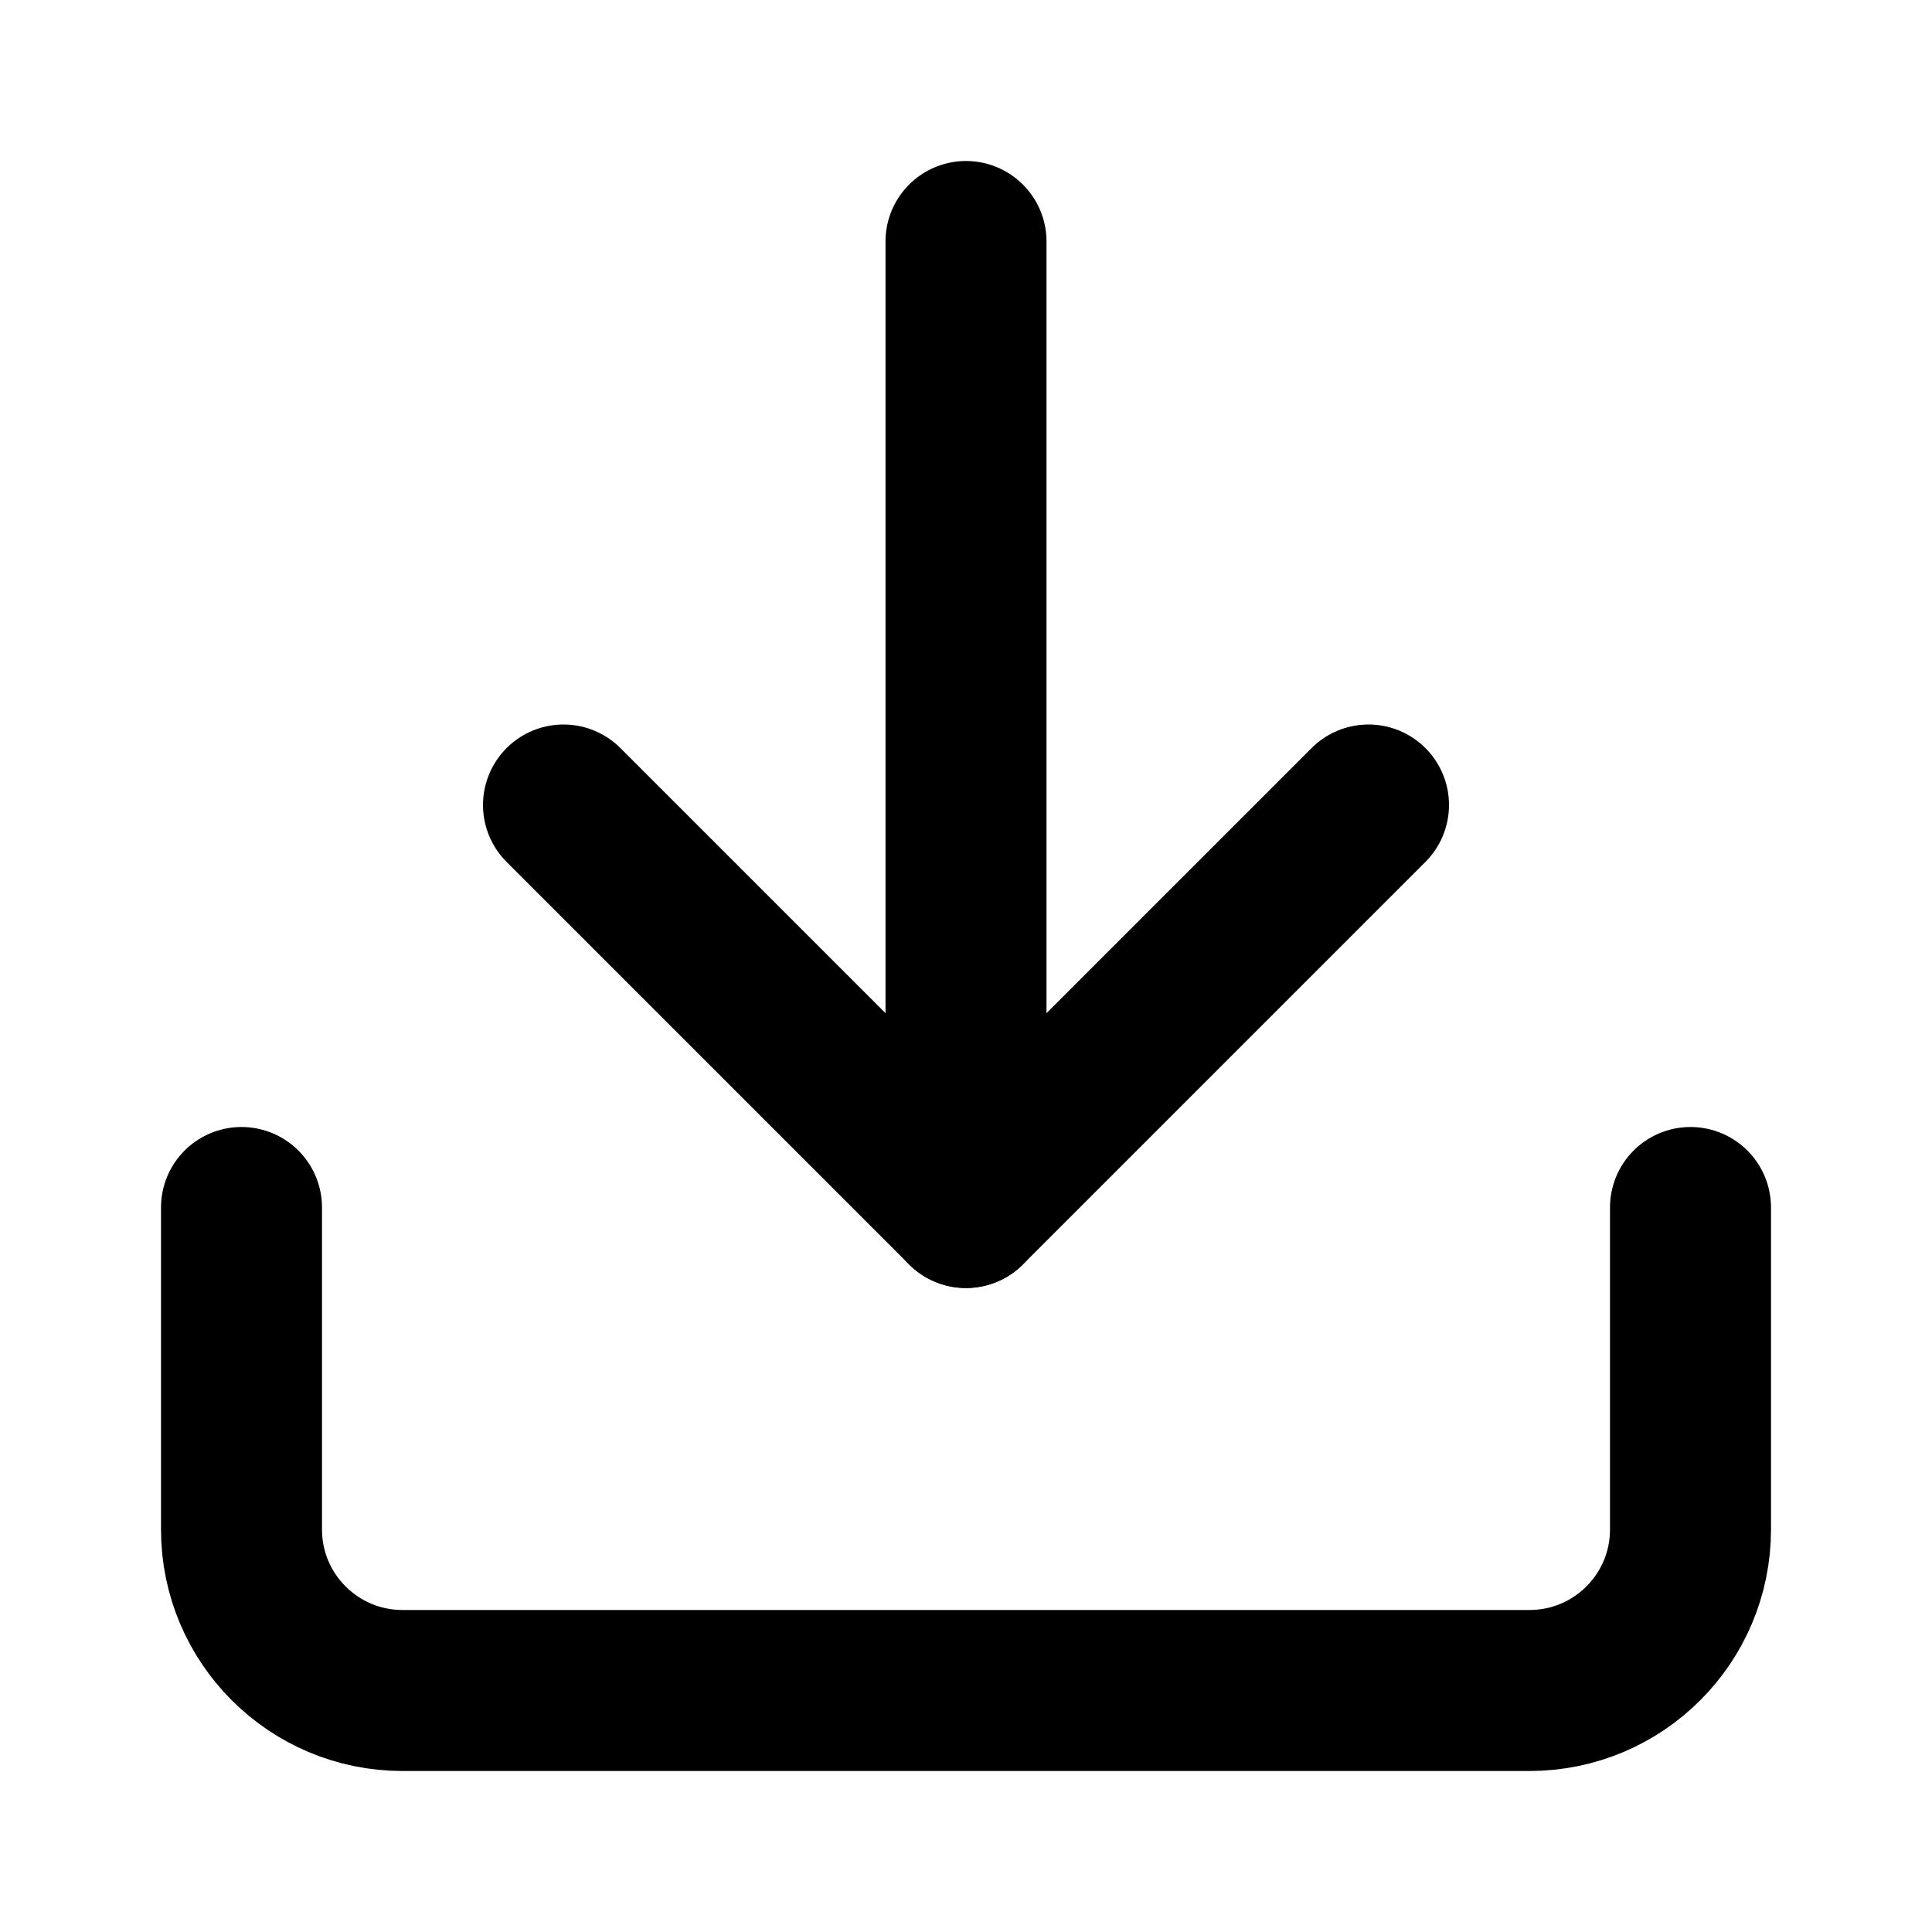
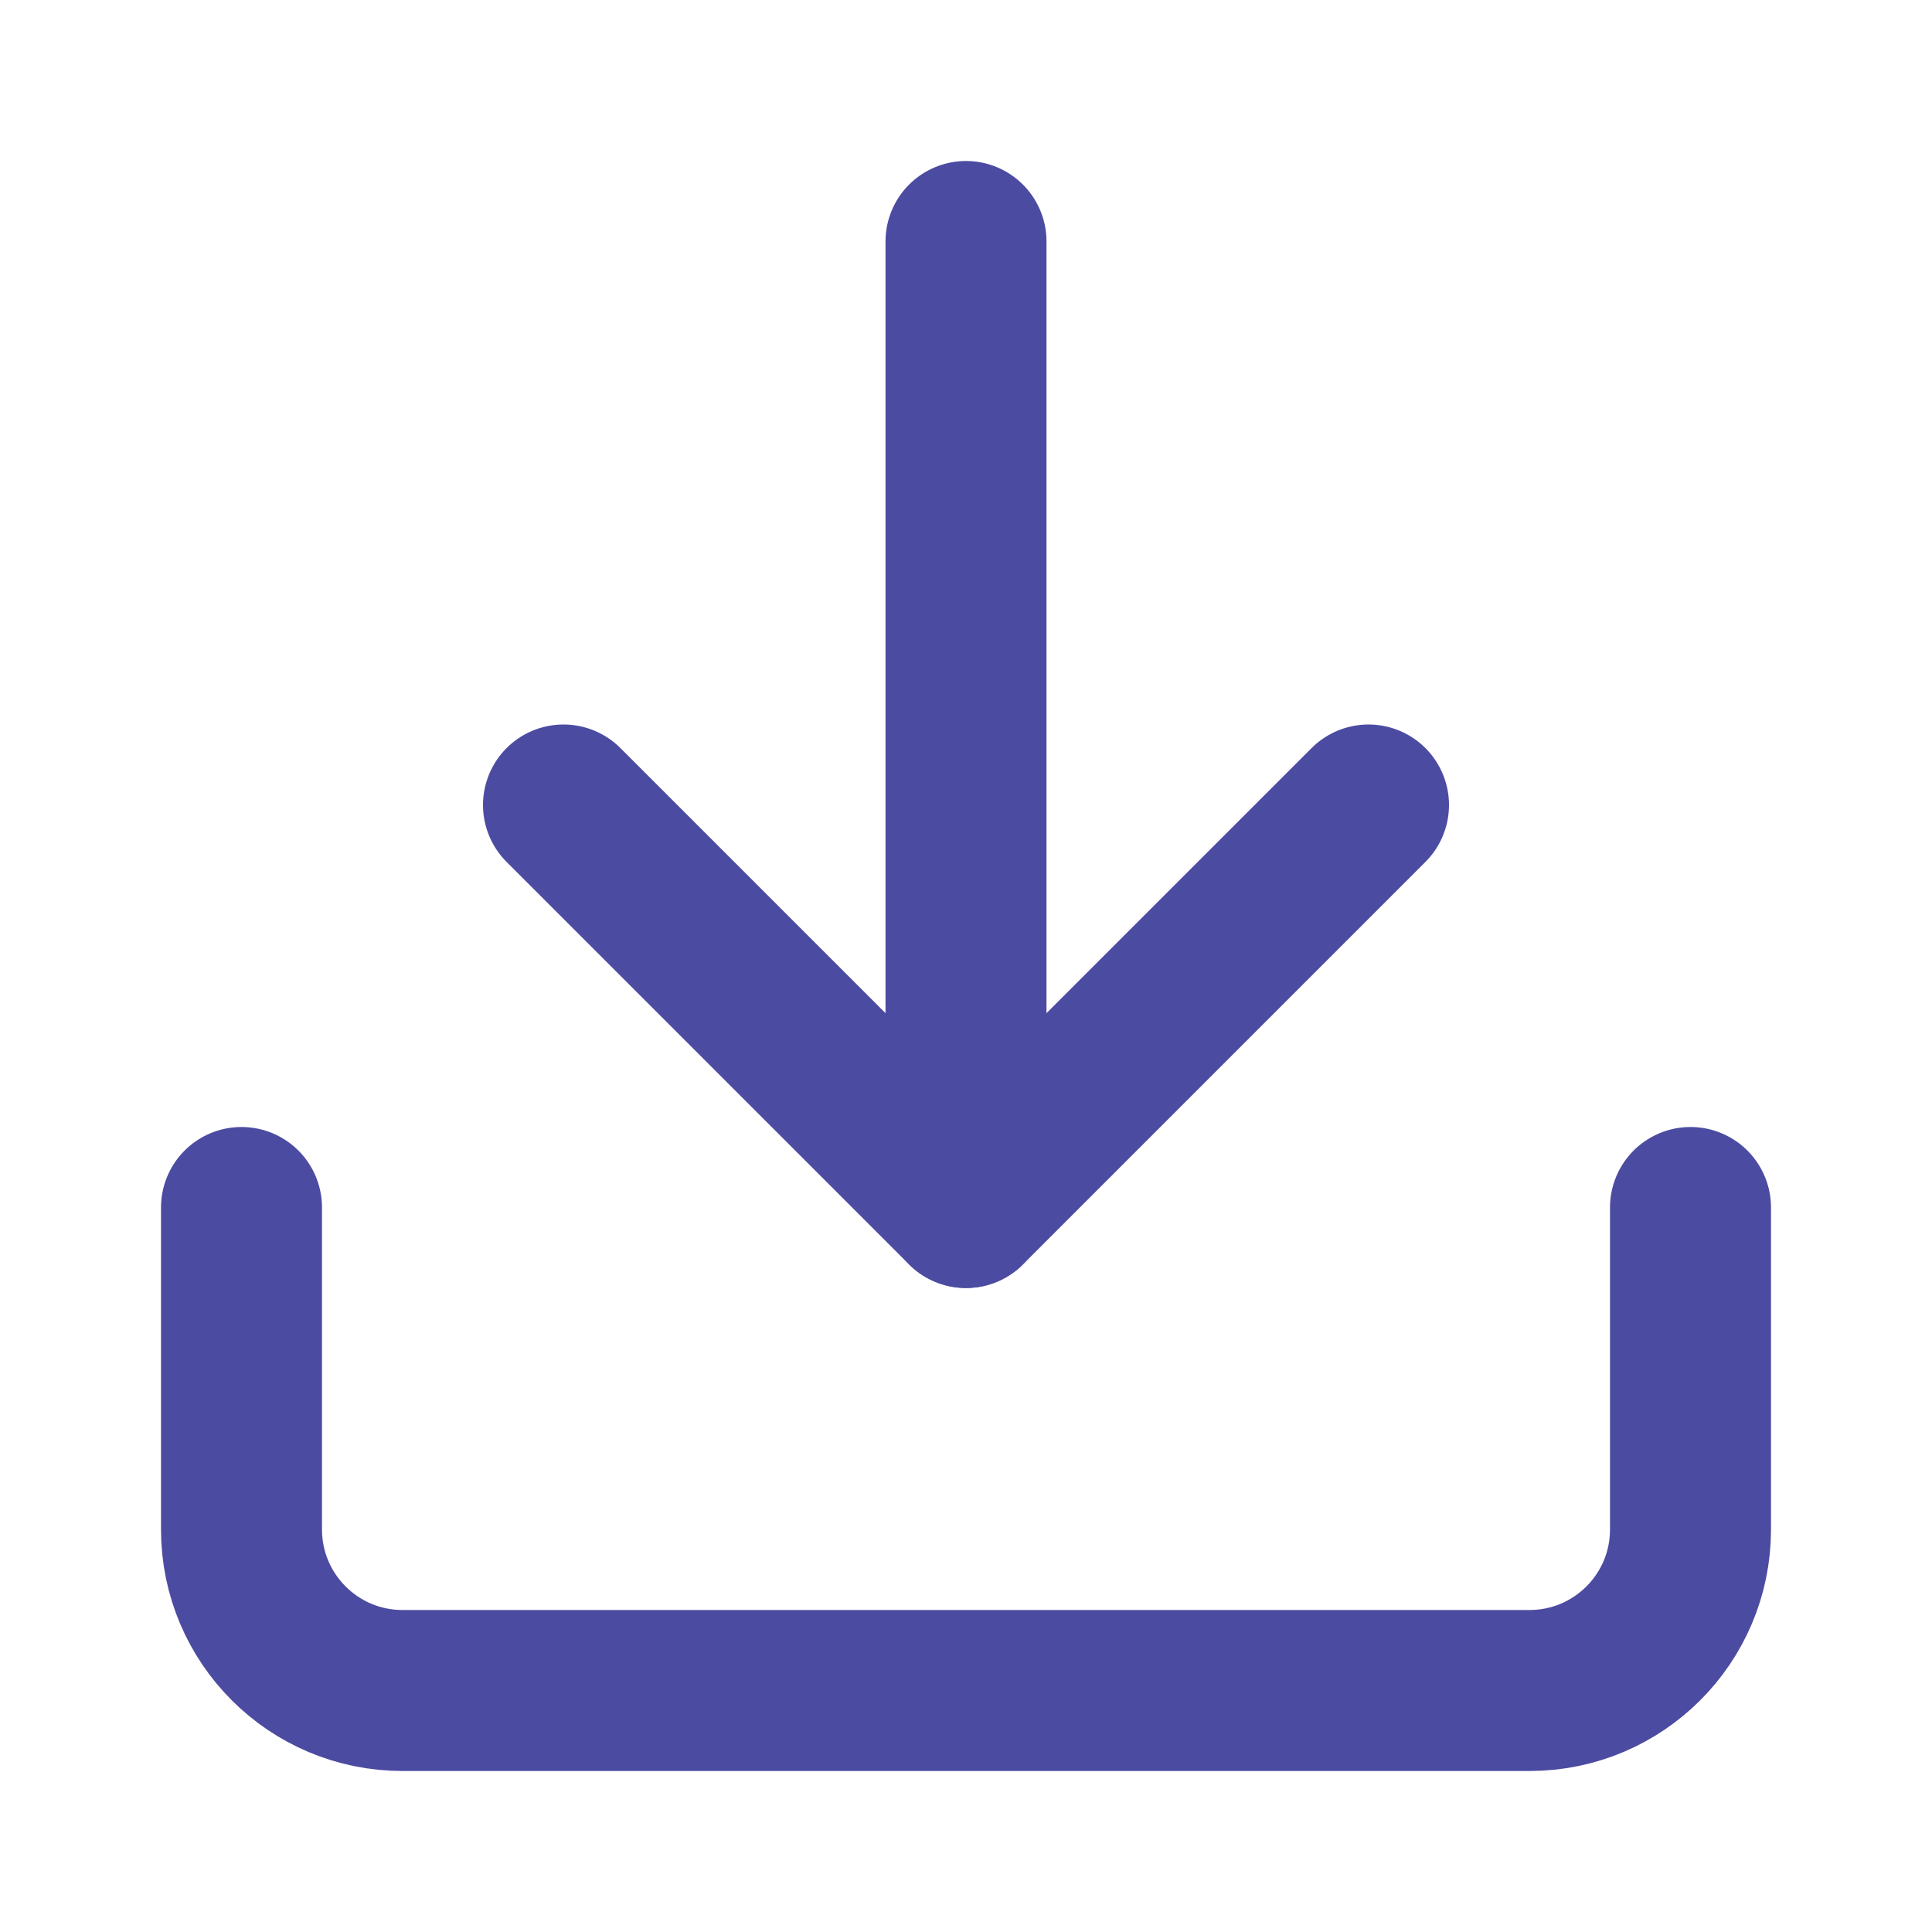
- <svg xmlns="http://www.w3.org/2000/svg" width="24" height="24" viewBox="0 0 24 24" fill="none" stroke="currentColor" stroke-width="2" stroke-linecap="round" stroke-linejoin="round" class="feather feather-download">
+ <svg xmlns="http://www.w3.org/2000/svg" width="24" height="24" viewBox="0 0 24 24" fill="none" stroke="#4c4ba2" stroke-width="2" stroke-linecap="round" stroke-linejoin="round" class="feather feather-download">
  <path d="M21 15v4a2 2 0 0 1-2 2H5a2 2 0 0 1-2-2v-4" />
  <polyline points="7 10 12 15 17 10" />
  <line x1="12" y1="15" x2="12" y2="3" />
</svg>
